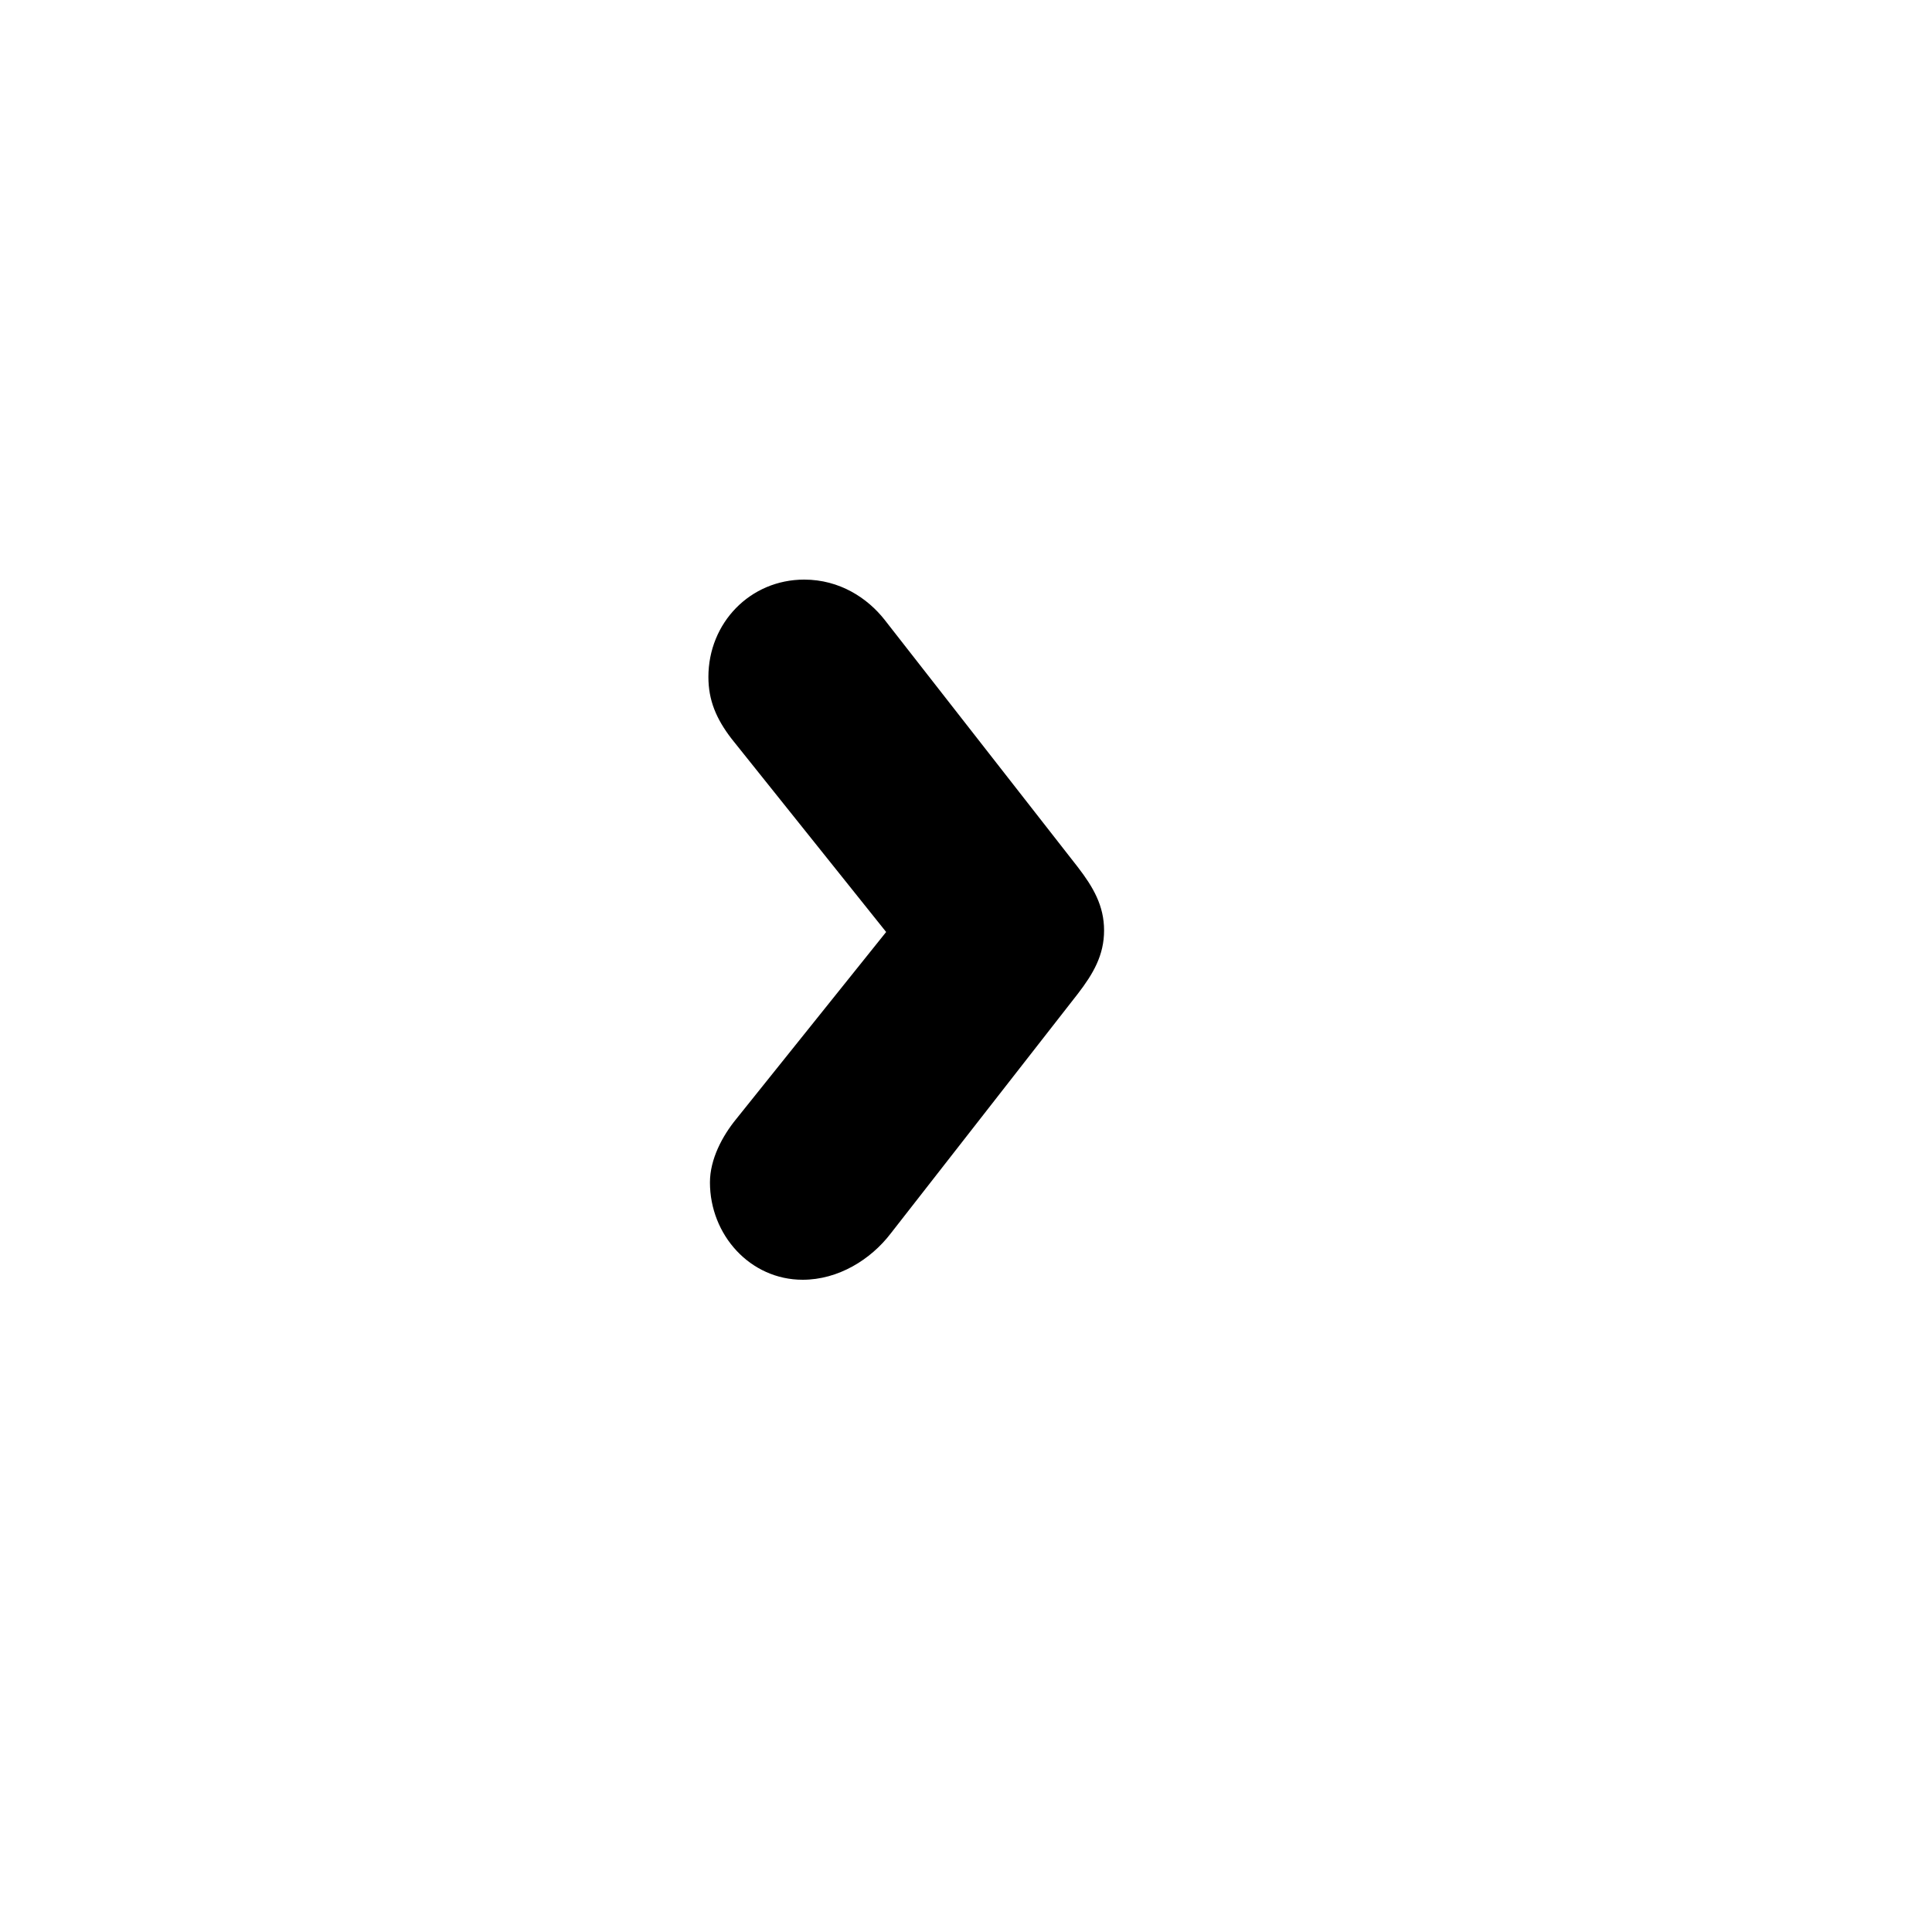
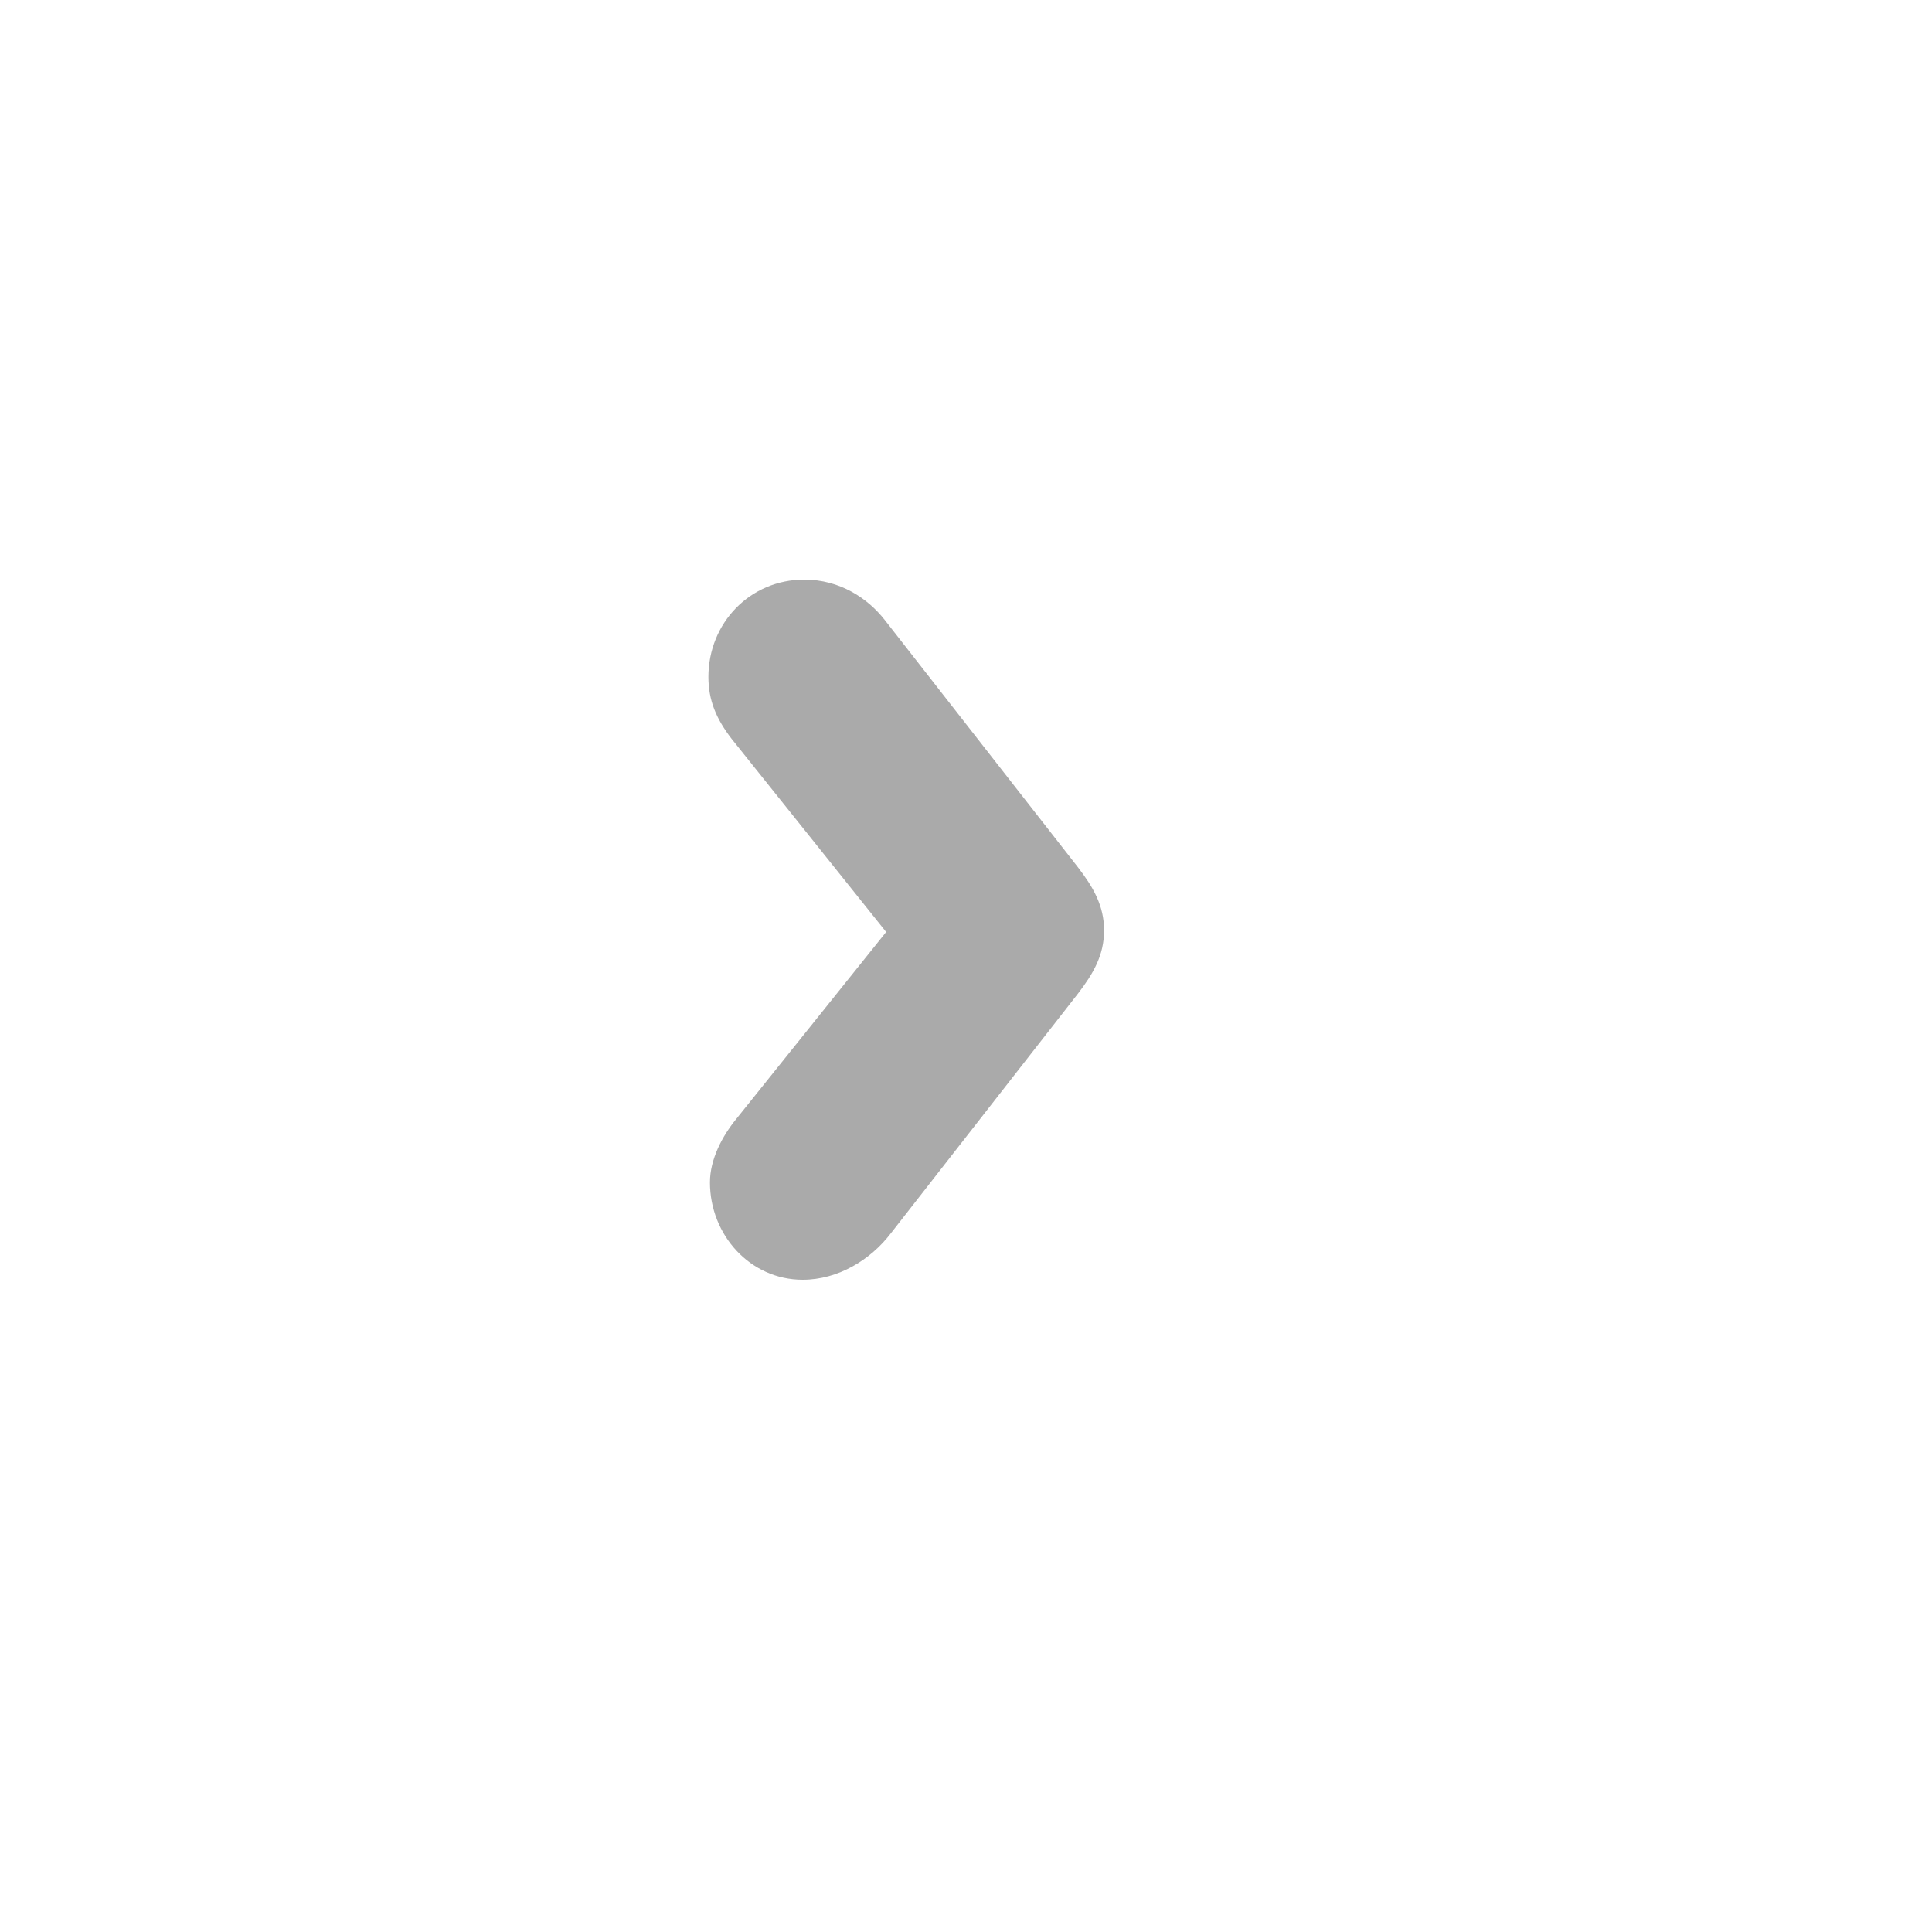
<svg xmlns="http://www.w3.org/2000/svg" width="30px" height="30px" viewBox="0 0 30 30" version="1.1">
-   <g id="Page-1" stroke="none" stroke-width="1" fill-rule="evenodd">
-     <g id="insert">
+   <defs />
+   <g id="Page-1" stroke="none" stroke-width="1" fill="none" fill-rule="evenodd">
+     <g id="insert" fill="#AAAAAA">
      <path d="M12.488,9 C11.648,9 11,9.672 11,10.512 C11,10.872 11.12,11.16 11.36,11.472 L13.76,14.472 L11.432,17.376 C11.216,17.64 11.024,18 11.024,18.36 C11.024,19.176 11.648,19.872 12.464,19.872 C13.016,19.872 13.52,19.56 13.832,19.152 L16.736,15.432 C16.976,15.12 17.144,14.832 17.144,14.448 C17.144,14.064 16.976,13.776 16.736,13.464 L13.736,9.624 C13.472,9.288 13.04,9 12.488,9 L12.488,9 Z" id="›" />
    </g>
  </g>
</svg>
